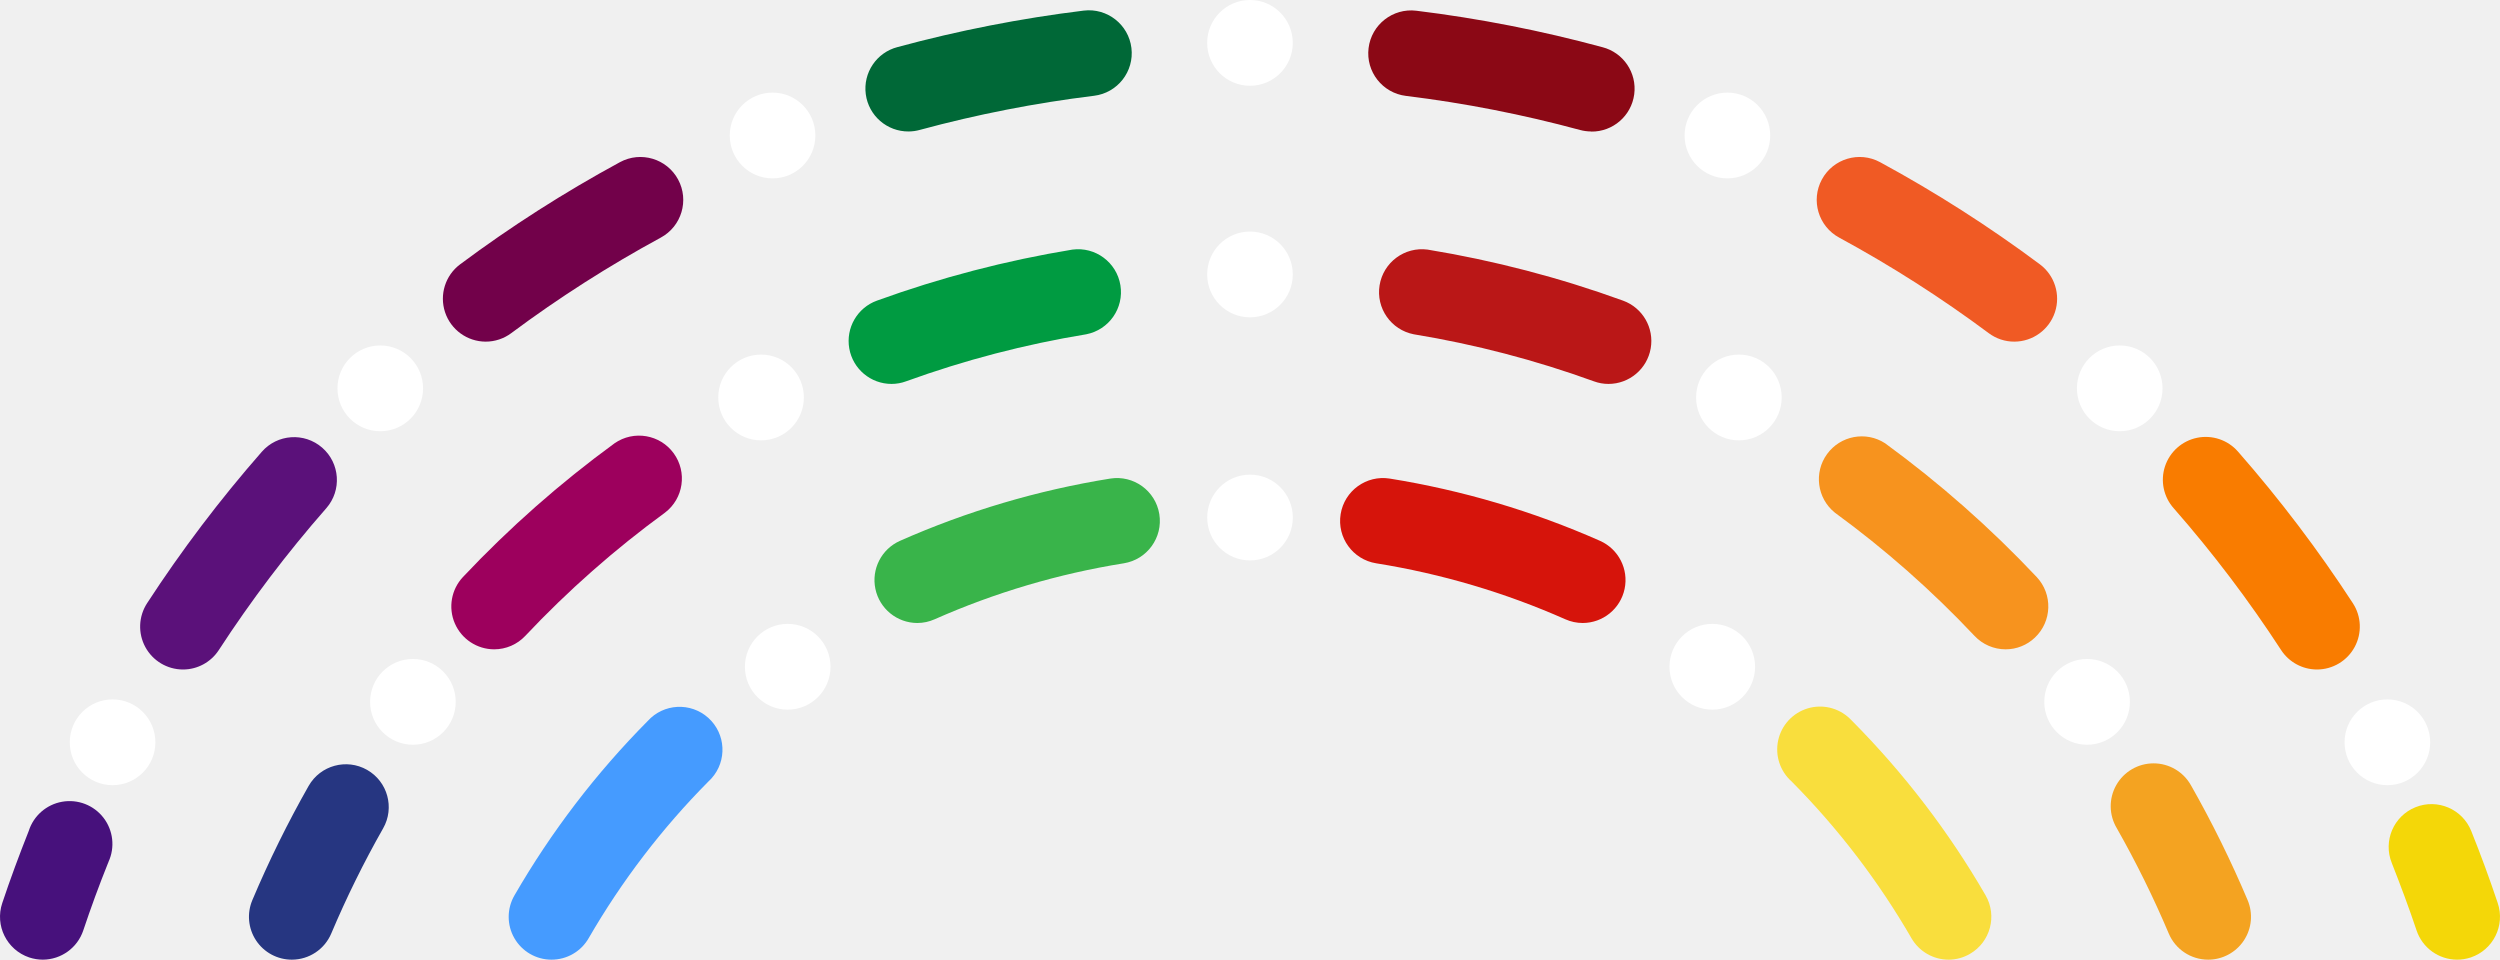
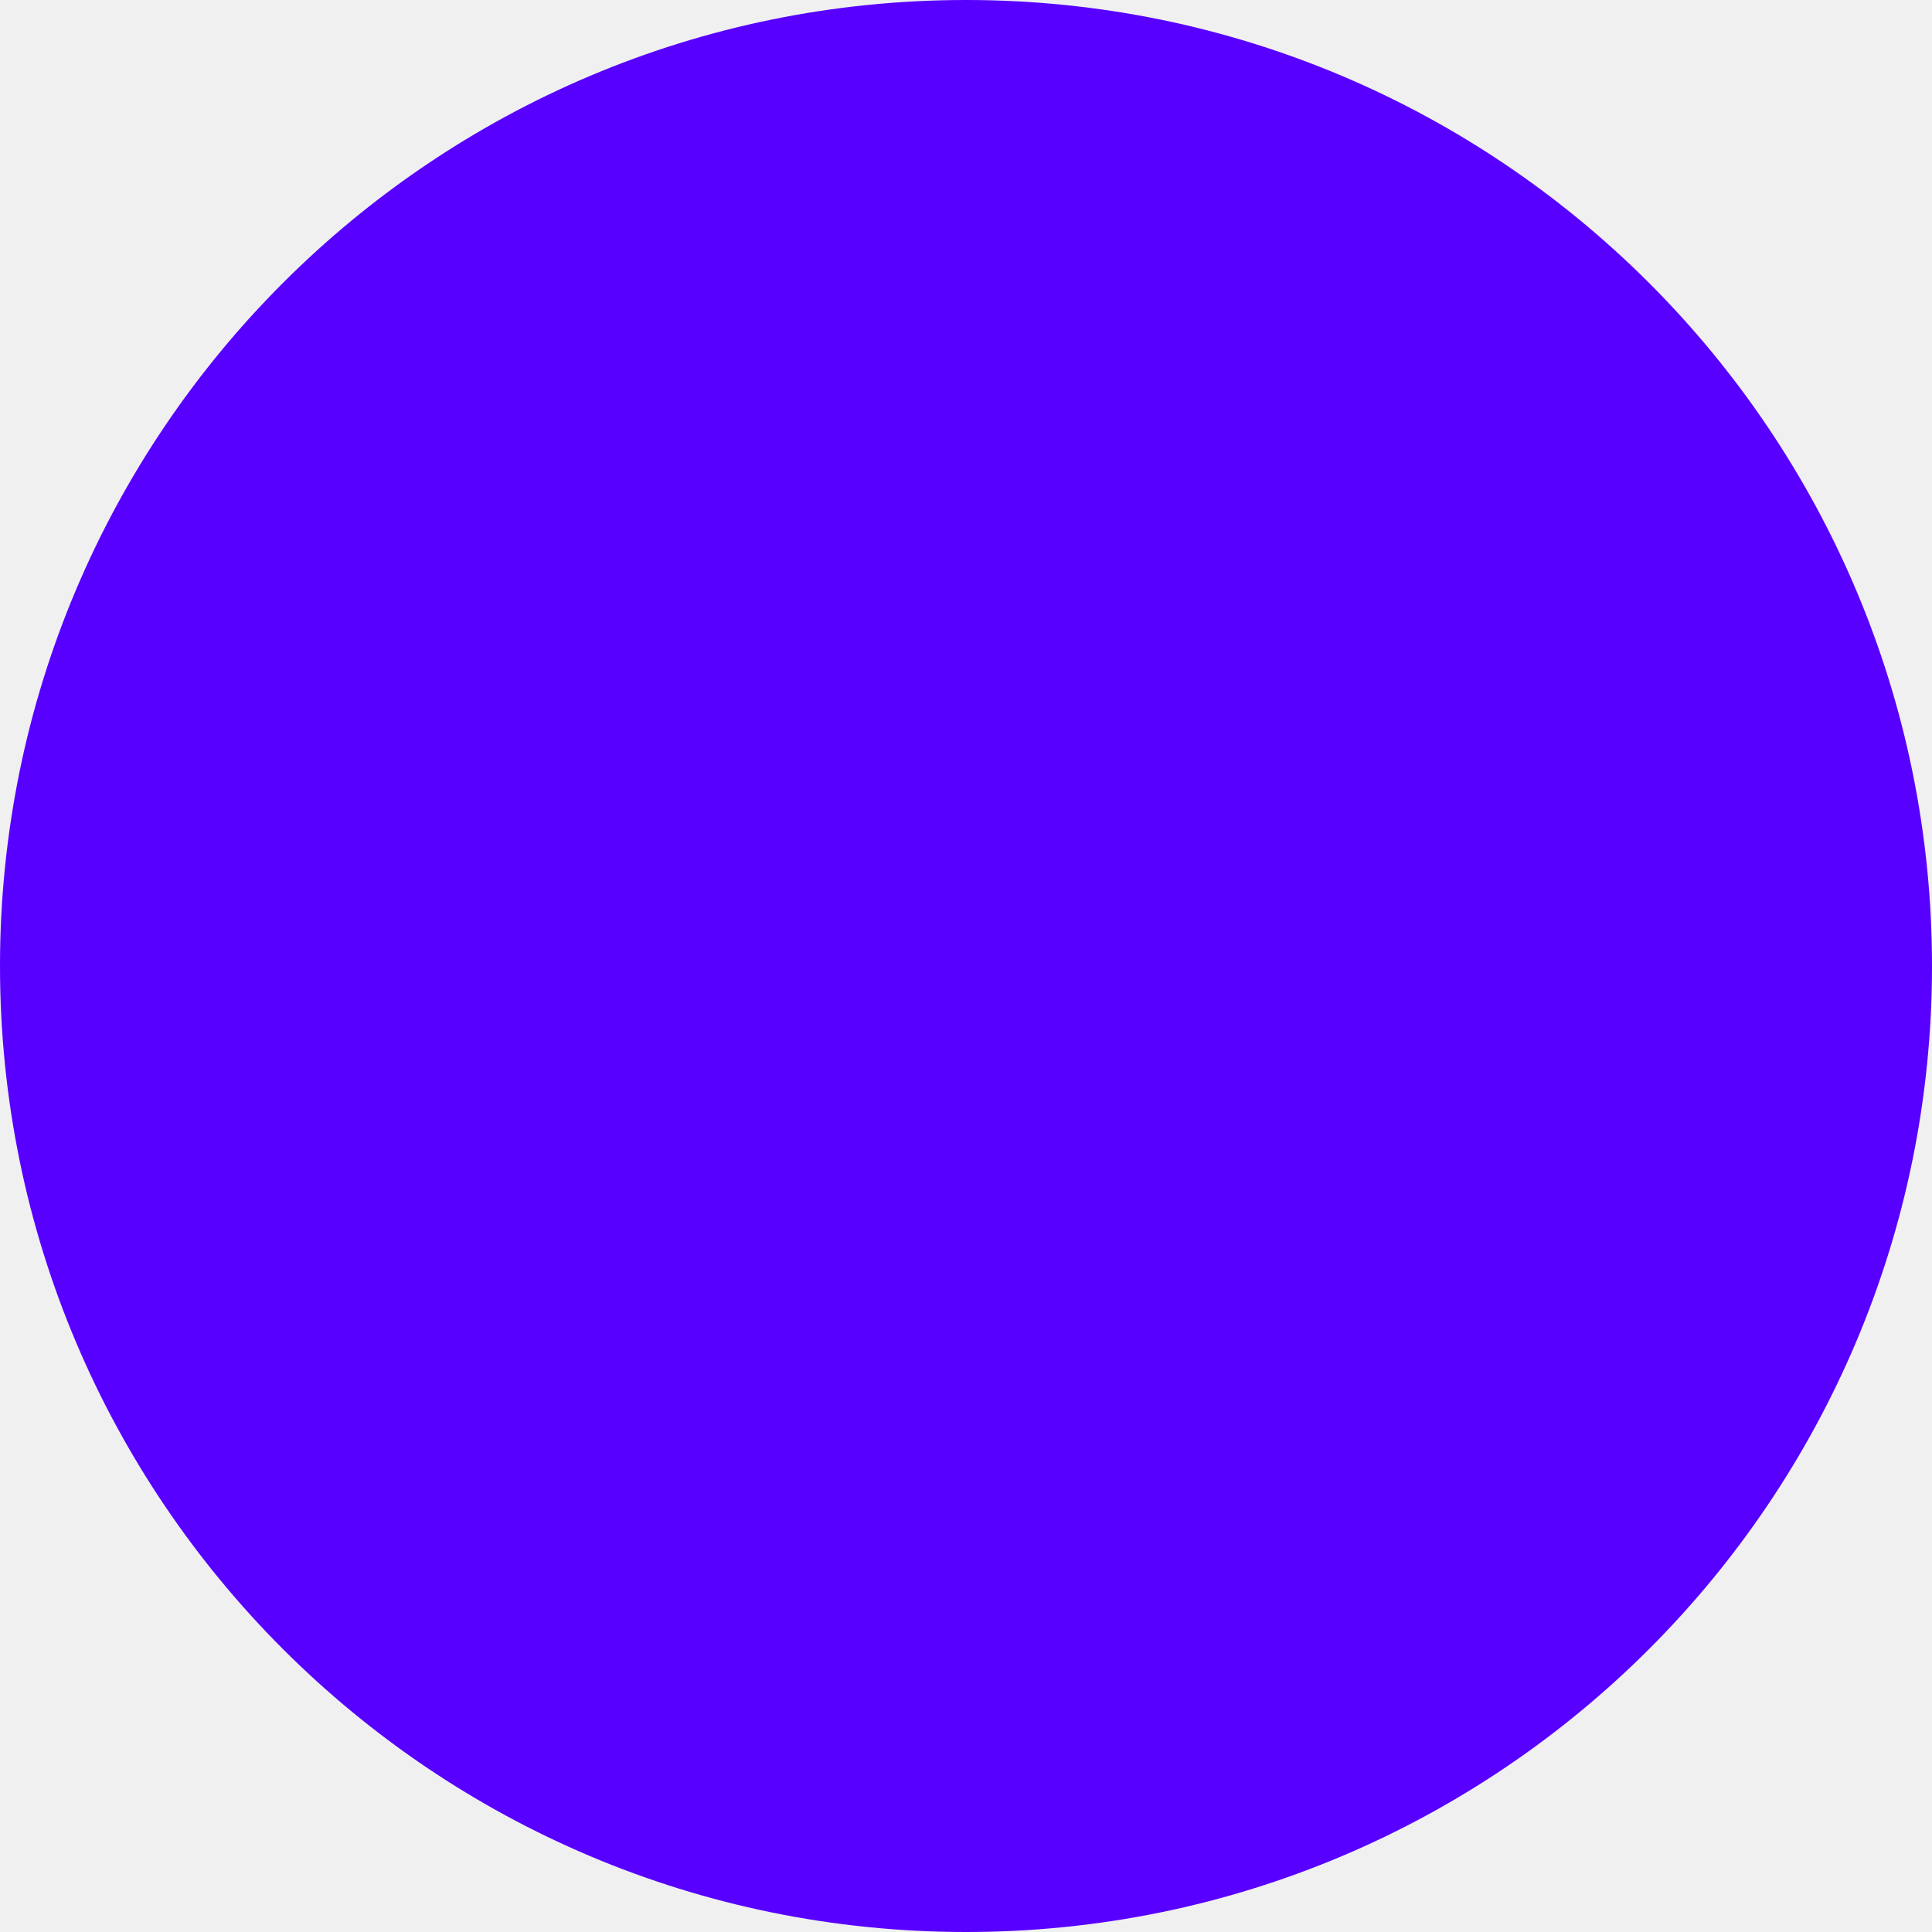
- <svg xmlns="http://www.w3.org/2000/svg" viewBox="0 0 621.99 238.76">
+ <svg xmlns="http://www.w3.org/2000/svg" viewBox="0 0 600 600">
  <g id="Capa_2" data-name="Capa 2">
    <g id="Capa_1-2" data-name="Capa 1">
-       <path d="M45.52,166.57a10.67,10.67,0,0,1-8.92-16.5,332.1,332.1,0,0,1,28.52-37.65,10.66,10.66,0,0,1,16.08,14l-.08.09a309.39,309.39,0,0,0-26.68,35.22A10.63,10.63,0,0,1,45.52,166.57Z" style="fill:#5b117a" />
-       <path d="M120.84,85a10.68,10.68,0,0,1-6.36-19.24,329.31,329.31,0,0,1,39.77-25.42,10.67,10.67,0,1,1,10.14,18.78,309.74,309.74,0,0,0-37.2,23.77A10.62,10.62,0,0,1,120.84,85Z" style="fill:#72014a" />
-       <path d="M226.09,32.71a10.67,10.67,0,0,1-2.78-21,331.42,331.42,0,0,1,46.3-9.07,10.67,10.67,0,0,1,2.58,21.19,309.49,309.49,0,0,0-43.31,8.48A10.57,10.57,0,0,1,226.09,32.71Z" style="fill:#006837" />
-       <path d="M10.66,238.76a10.84,10.84,0,0,1-3.39-.55A10.68,10.68,0,0,1,.56,224.69c2-6,4.23-12,6.59-17.95A10.66,10.66,0,1,1,27,214.41c0,.09-.07.19-.11.28-2.22,5.52-4.29,11.17-6.17,16.79A10.66,10.66,0,0,1,10.66,238.76Z" style="fill:#47117c" />
-       <path d="M122.94,161.55a10.68,10.68,0,0,1-7.75-18,273,273,0,0,1,37.72-33.27,10.67,10.67,0,0,1,12.54,17.26,251.35,251.35,0,0,0-34.76,30.66A10.6,10.6,0,0,1,122.94,161.55Z" style="fill:#9d005d" />
-       <path d="M221.81,95.52a10.68,10.68,0,0,1-3.64-20.72A272,272,0,0,1,266.8,62.1a10.68,10.68,0,0,1,3.45,21.07,250.44,250.44,0,0,0-44.82,11.7A10.43,10.43,0,0,1,221.81,95.52Z" style="fill:#009b41" />
-       <path d="M72.6,238.76a10.66,10.66,0,0,1-9.81-14.83,271,271,0,0,1,14-28.4,10.66,10.66,0,0,1,18.53,10.56h0a249.7,249.7,0,0,0-12.9,26.15A10.65,10.65,0,0,1,72.6,238.76Z" style="fill:#263681" />
-       <path d="M137.18,238.76a10.65,10.65,0,0,1-9.18-16,212.82,212.82,0,0,1,33.15-43.38A10.66,10.66,0,0,1,177,193.68c-.22.23-.44.46-.68.68a191.39,191.39,0,0,0-29.83,39A10.64,10.64,0,0,1,137.18,238.76Z" style="fill:#459bff" />
-       <path d="M228.22,155a10.68,10.68,0,0,1-4.31-20.44,212.66,212.66,0,0,1,52.3-15.49,10.67,10.67,0,0,1,3.37,21.08,190.87,190.87,0,0,0-47.06,13.93A10.61,10.61,0,0,1,228.22,155Z" style="fill:#39b44a" />
-       <ellipse cx="311" cy="128.76" rx="10.65" ry="10.67" style="fill:#fff" />
-       <ellipse cx="195.98" cy="165.89" rx="10.65" ry="10.67" style="fill:#fff" />
-       <path d="M484.81,238.76a10.66,10.66,0,0,1-9.24-5.33,191.35,191.35,0,0,0-29.82-39,10.66,10.66,0,1,1,14.44-15.68,8.73,8.73,0,0,1,.68.68A213,213,0,0,1,494,222.74a10.67,10.67,0,0,1-3.89,14.58h0A10.52,10.52,0,0,1,484.81,238.76Z" style="fill:#f9de3d" />
-       <path d="M393.77,155a10.66,10.66,0,0,1-4.31-.92,190.87,190.87,0,0,0-47.06-13.93,10.67,10.67,0,1,1,3.37-21.08,212.73,212.73,0,0,1,52.31,15.49A10.68,10.68,0,0,1,393.77,155Z" style="fill:#d6140b" />
-       <ellipse cx="426.01" cy="165.89" rx="10.65" ry="10.67" style="fill:#fff" />
-       <ellipse cx="102.73" cy="174.62" rx="10.65" ry="10.67" style="fill:#fff" />
-       <ellipse cx="189.35" cy="98.89" rx="10.65" ry="10.67" style="fill:#fff" />
-       <ellipse cx="310.99" cy="68.28" rx="10.65" ry="10.67" style="fill:#fff" />
-       <path d="M499,161.55a10.62,10.62,0,0,1-7.75-3.35,251.27,251.27,0,0,0-34.75-30.66A10.67,10.67,0,0,1,469,110.28a272.21,272.21,0,0,1,37.71,33.27,10.69,10.69,0,0,1-.44,15.09A10.53,10.53,0,0,1,499,161.55Z" style="fill:#f7931e" />
-       <path d="M400.18,95.52a10.45,10.45,0,0,1-3.63-.65,250.12,250.12,0,0,0-44.81-11.7,10.68,10.68,0,0,1,3.45-21.07,271.29,271.29,0,0,1,48.62,12.7,10.68,10.68,0,0,1-3.63,20.72Z" style="fill:#ba1717" />
-       <path d="M549.38,238.76a10.64,10.64,0,0,1-9.81-6.52,251.69,251.69,0,0,0-12.9-26.15,10.66,10.66,0,1,1,18.42-10.73l.1.17a273,273,0,0,1,14,28.4,10.66,10.66,0,0,1-9.81,14.83Z" style="fill:#f4a321" />
-       <ellipse cx="519.26" cy="174.62" rx="10.65" ry="10.67" style="fill:#fff" />
-       <ellipse cx="432.63" cy="98.89" rx="10.65" ry="10.67" style="fill:#fff" />
-       <ellipse cx="28.01" cy="184.68" rx="10.65" ry="10.67" style="fill:#fff" />
-       <ellipse cx="94.61" cy="96.62" rx="10.65" ry="10.67" style="fill:#fff" />
-       <ellipse cx="192.21" cy="33.71" rx="10.65" ry="10.67" style="fill:#fff" />
-       <ellipse cx="310.99" cy="10.67" rx="10.65" ry="10.67" style="fill:#fff" />
-       <path d="M576.47,166.57a10.67,10.67,0,0,1-8.94-4.84,309.31,309.31,0,0,0-26.67-35.22,10.66,10.66,0,1,1,15.92-14.18l.08.09a332.1,332.1,0,0,1,28.52,37.65,10.67,10.67,0,0,1-8.92,16.5Z" style="fill:#f97c00" />
-       <path d="M501.14,85a10.6,10.6,0,0,1-6.35-2.11,308.51,308.51,0,0,0-37.2-23.77,10.67,10.67,0,1,1,10.15-18.78,329.31,329.31,0,0,1,39.77,25.42A10.68,10.68,0,0,1,501.14,85Z" style="fill:#f05a24" />
-       <path d="M395.9,32.71a11,11,0,0,1-2.79-.37,309.77,309.77,0,0,0-43.31-8.48,10.67,10.67,0,1,1,2.58-21.19,331.42,331.42,0,0,1,46.3,9.07,10.67,10.67,0,0,1-2.78,21Z" style="fill:#8b0815" />
-       <path d="M611.33,238.76a10.66,10.66,0,0,1-10.1-7.28c-1.88-5.63-4-11.27-6.17-16.79a10.65,10.65,0,1,1,19.77-7.95h0c2.37,5.89,4.59,11.93,6.6,17.95a10.68,10.68,0,0,1-6.71,13.52A10.84,10.84,0,0,1,611.33,238.76Z" style="fill:#f4d708" />
-       <ellipse cx="593.97" cy="184.68" rx="10.65" ry="10.67" style="fill:#fff" />
-       <ellipse cx="527.38" cy="96.62" rx="10.65" ry="10.67" style="fill:#fff" />
-       <ellipse cx="429.77" cy="33.71" rx="10.65" ry="10.67" style="fill:#fff" />
+       <rect width="600" height="600" rx="300" style="fill:#5800ff" />
    </g>
  </g>
</svg>
